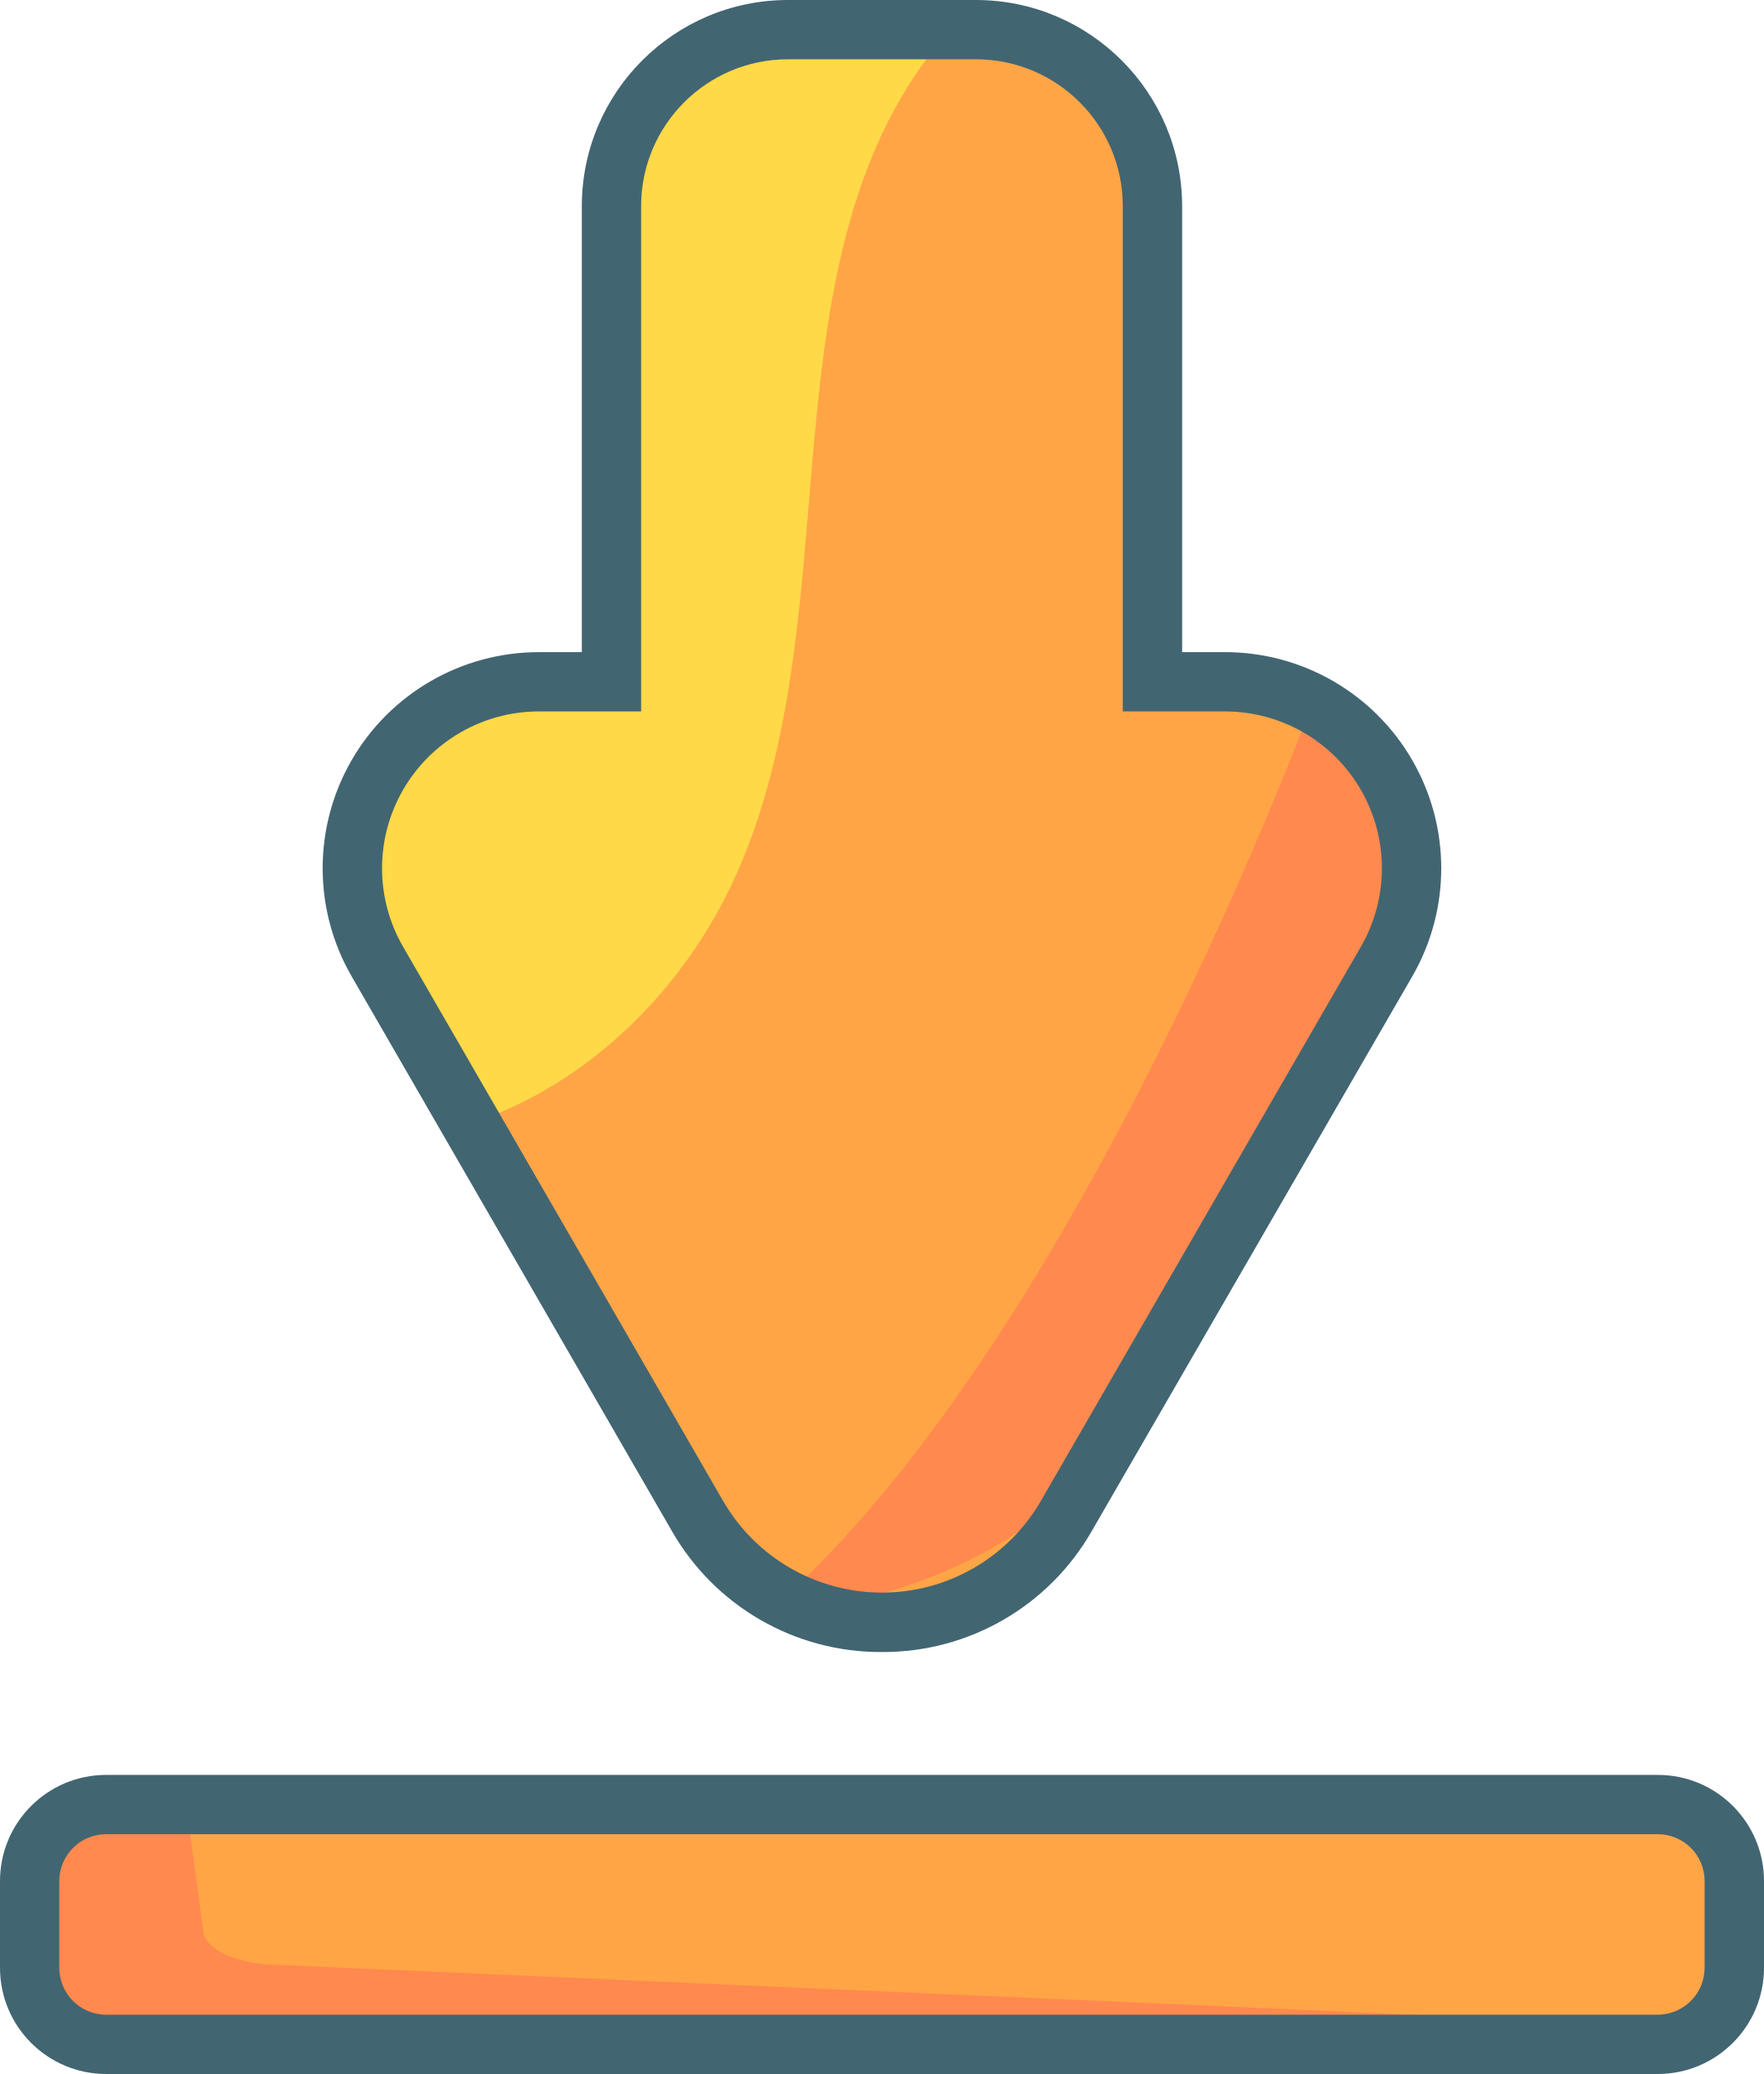
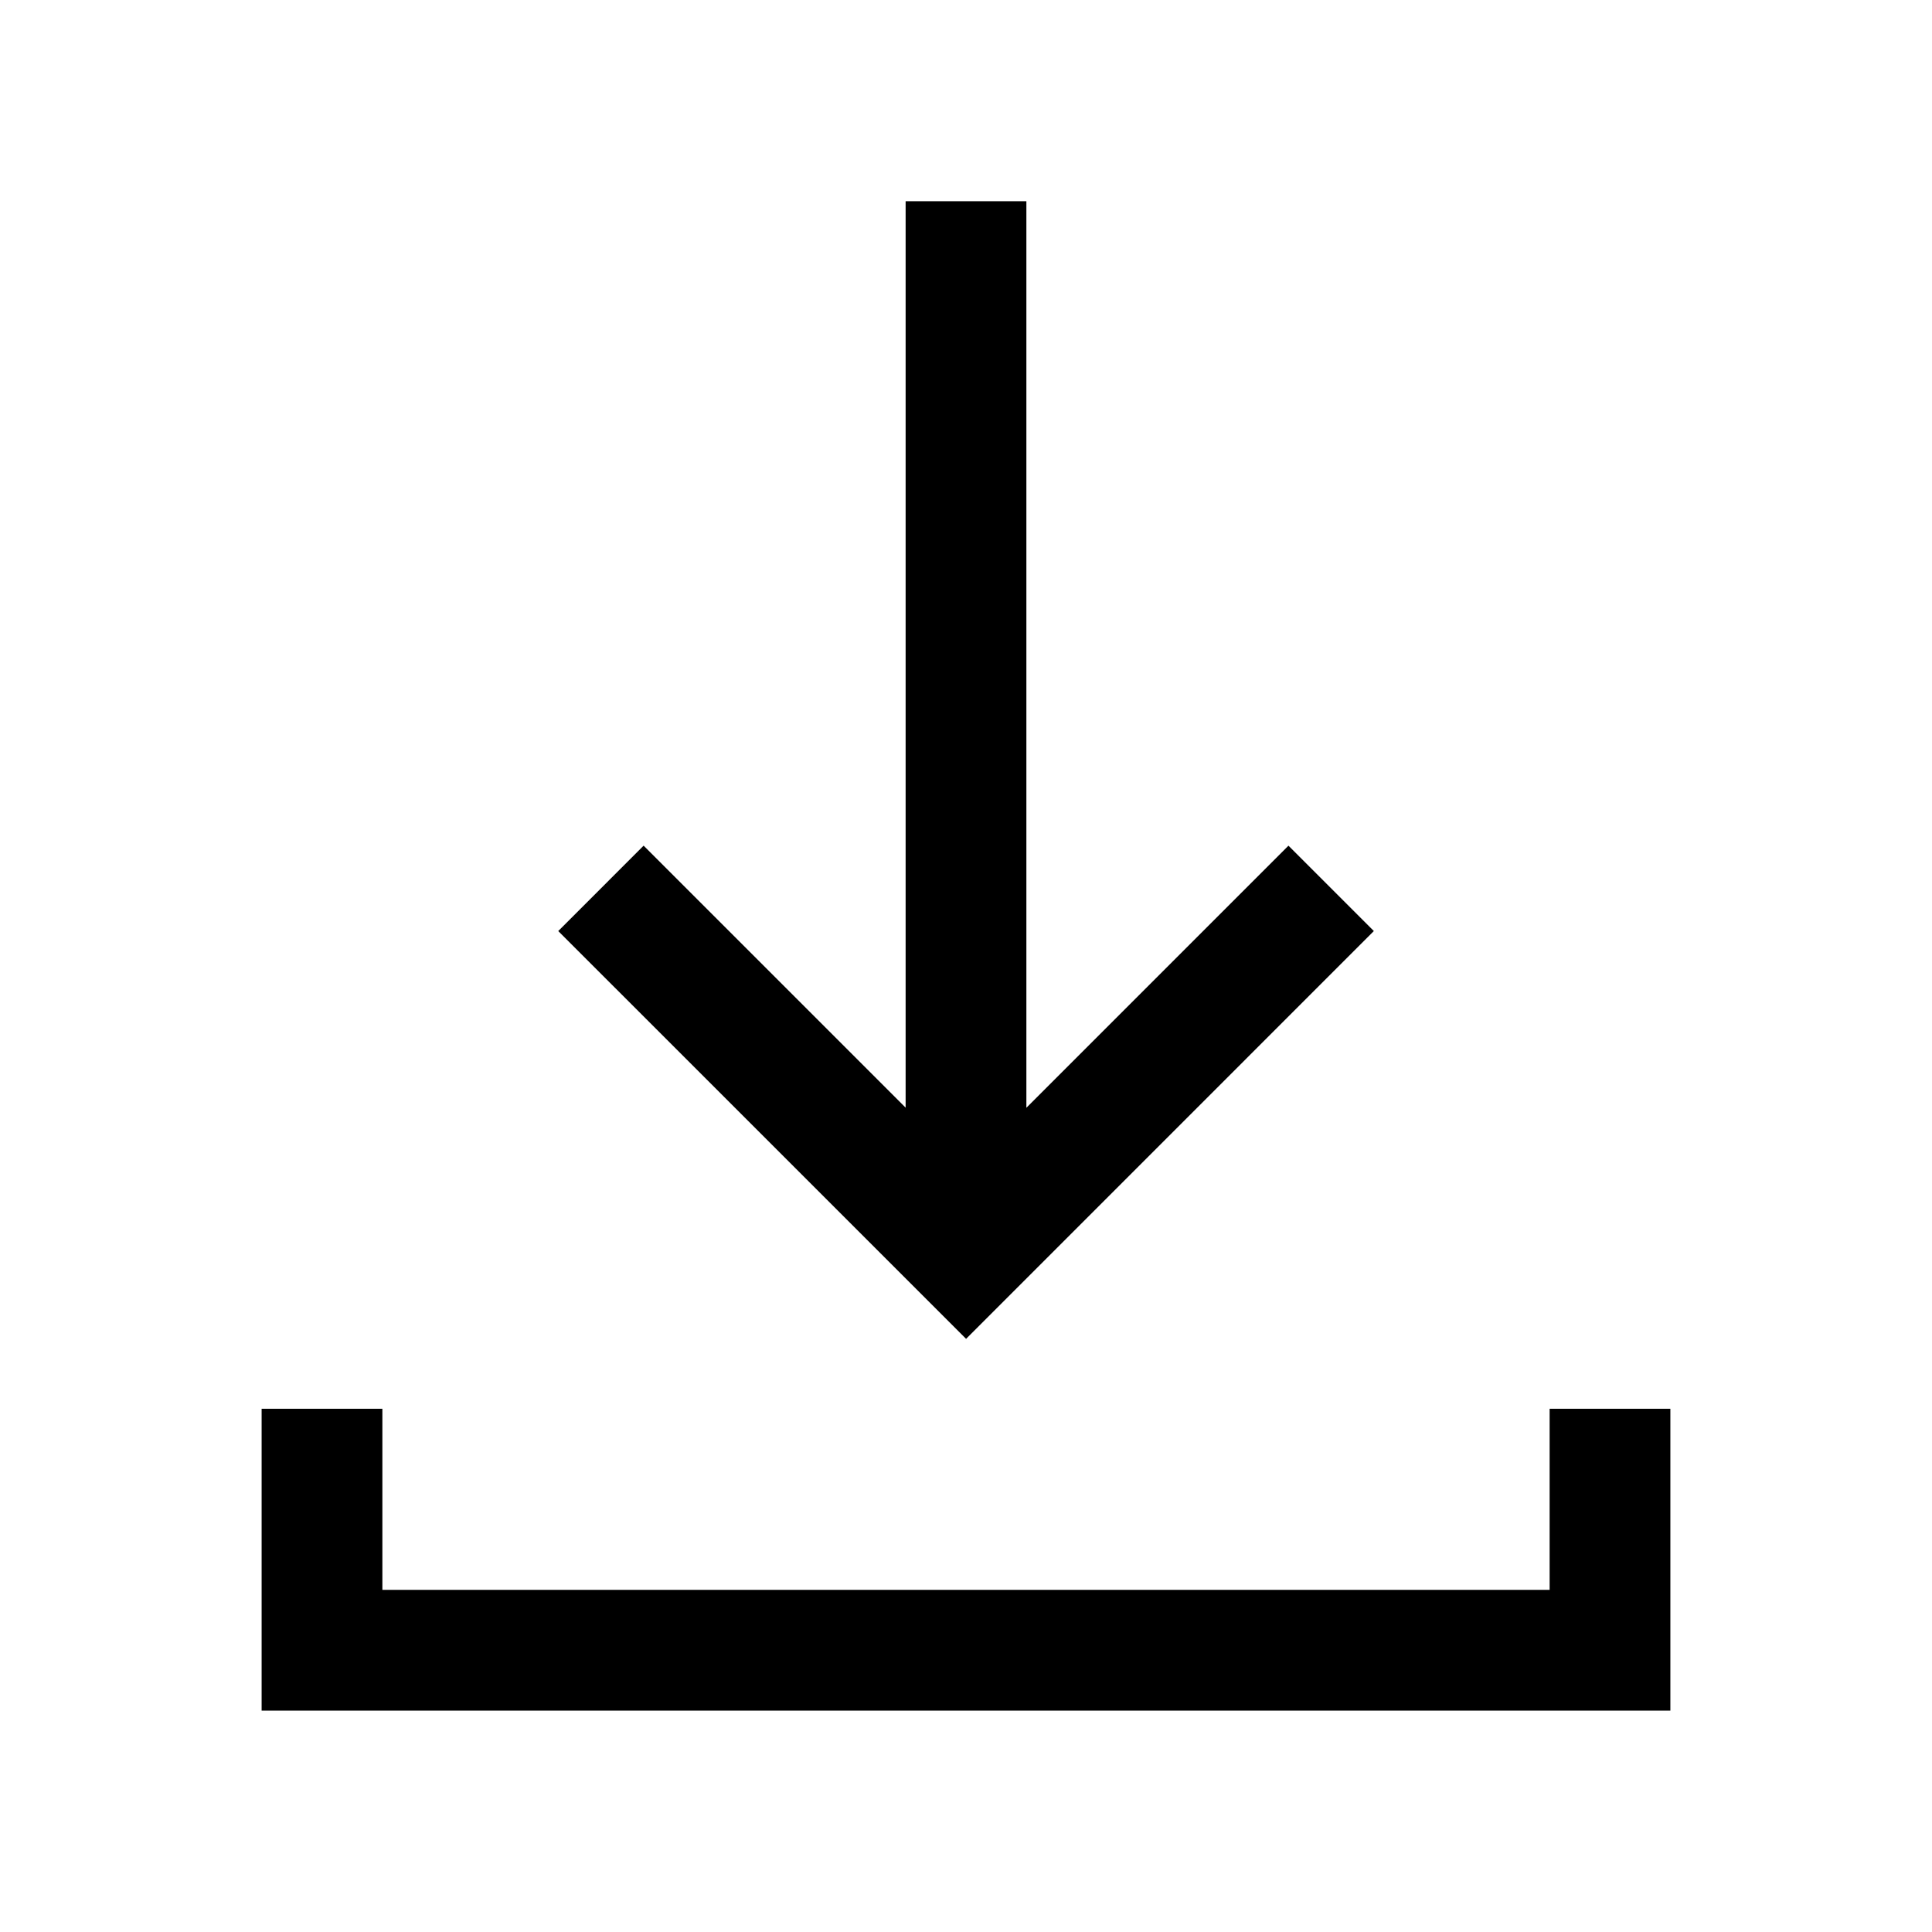
- <svg xmlns="http://www.w3.org/2000/svg" viewBox="0 0 356.99 419.8">
-   <defs>
-     <style>.svg-download-cls-1{fill:#ffa546;}.svg-download-cls-2{fill:#ff6059;opacity:0.4;}.svg-download-cls-3{fill:#426572;}.cls-4{fill:#ffd947;}</style>
-   </defs>
-   <g>
-     <g>
-       <path class="svg-download-cls-1" d="M351,380.73v17.59a15.52,15.52,0,0,1-15.47,15.48H21.46A15.52,15.52,0,0,1,6,398.32V380.73a15.51,15.51,0,0,1,15.47-15.47H335.52A15.51,15.51,0,0,1,351,380.73Z" />
-       <path class="svg-download-cls-2" d="M351,406.85c0,3.95-7,7.19-15.47,7.19H21.46C13,414,6,410.8,6,406.85V380.73a15.51,15.51,0,0,1,15.47-15.47H37.66l3.44,25.27c0,4,7,7.2,15.47,7.2l283.72,12.44,7.38-2.28Z" />
-       <path class="svg-download-cls-3" d="M335.52,419.8H21.46A21.5,21.5,0,0,1,0,398.32V380.73a21.49,21.49,0,0,1,21.46-21.47H335.52A21.49,21.49,0,0,1,357,380.73v17.59a21.52,21.52,0,0,1-21.46,21.48ZM21.46,371.26A9.48,9.48,0,0,0,12,380.73v17.59a9.48,9.48,0,0,0,9.46,9.48H335.52a9.52,9.52,0,0,0,9.46-9.48V380.73a9.48,9.48,0,0,0-9.46-9.47Z" />
-       <path class="svg-download-cls-1" d="M247.93,138H233.23V41.7A35.7,35.7,0,0,0,197.53,6H159.45a35.7,35.7,0,0,0-35.7,35.7V138H109.06C80,138,61.84,169.48,76.37,194.64l34.72,60.13,30,52c16.6,28.76,58.12,28.76,74.72,0l30-52,34.72-60.13C295.14,169.48,277,138,247.93,138Z" />
-       <path class="svg-download-cls-2" d="M280.62,188l-34.73,60.13-30,52c-11.24,19.46-66.68,32.78-52.52,18.88,60.22-59.12,104.3-182.16,104.3-182.16A37.74,37.74,0,0,1,280.62,188Z" />
-       <path class="cls-4" d="M192.3,6c-.22.23-.42.47-.63.72-38.92,45-18.36,116.49-42.85,170.71-10.14,22.45-29.18,41.51-52.15,49.48L78,194.64C63.52,169.48,81.67,138,110.72,138h14.7V41.7A35.7,35.7,0,0,1,161.12,6Z" />
-       <path class="svg-download-cls-3" d="M178.49,334.39h0a48.64,48.64,0,0,1-42.56-24.57L71.17,197.64A43.75,43.75,0,0,1,109.06,132h8.69V41.7A41.74,41.74,0,0,1,159.45,0h38.09a41.75,41.75,0,0,1,41.7,41.7V132h8.69a43.75,43.75,0,0,1,37.89,65.62L221,309.82A48.64,48.64,0,0,1,178.49,334.39ZM109.06,144a31.75,31.75,0,0,0-27.49,47.62l64.76,112.17a37.14,37.14,0,0,0,64.33,0l64.76-112.17A31.75,31.75,0,0,0,247.92,144H227.23V41.7A29.73,29.73,0,0,0,197.53,12H159.45a29.73,29.73,0,0,0-29.7,29.7V144Z" />
-     </g>
-   </g>
+ <svg viewBox="0 0 48 48" fill="none" stroke="currentColor" stroke-width="3" stroke-linecap="butt" stroke-linejoin="miter">
+   <path d="M33.072 22.071l-9.07 9.071-9.072-9.071M40 35v6H8v-6M24 5v26" />
</svg>
